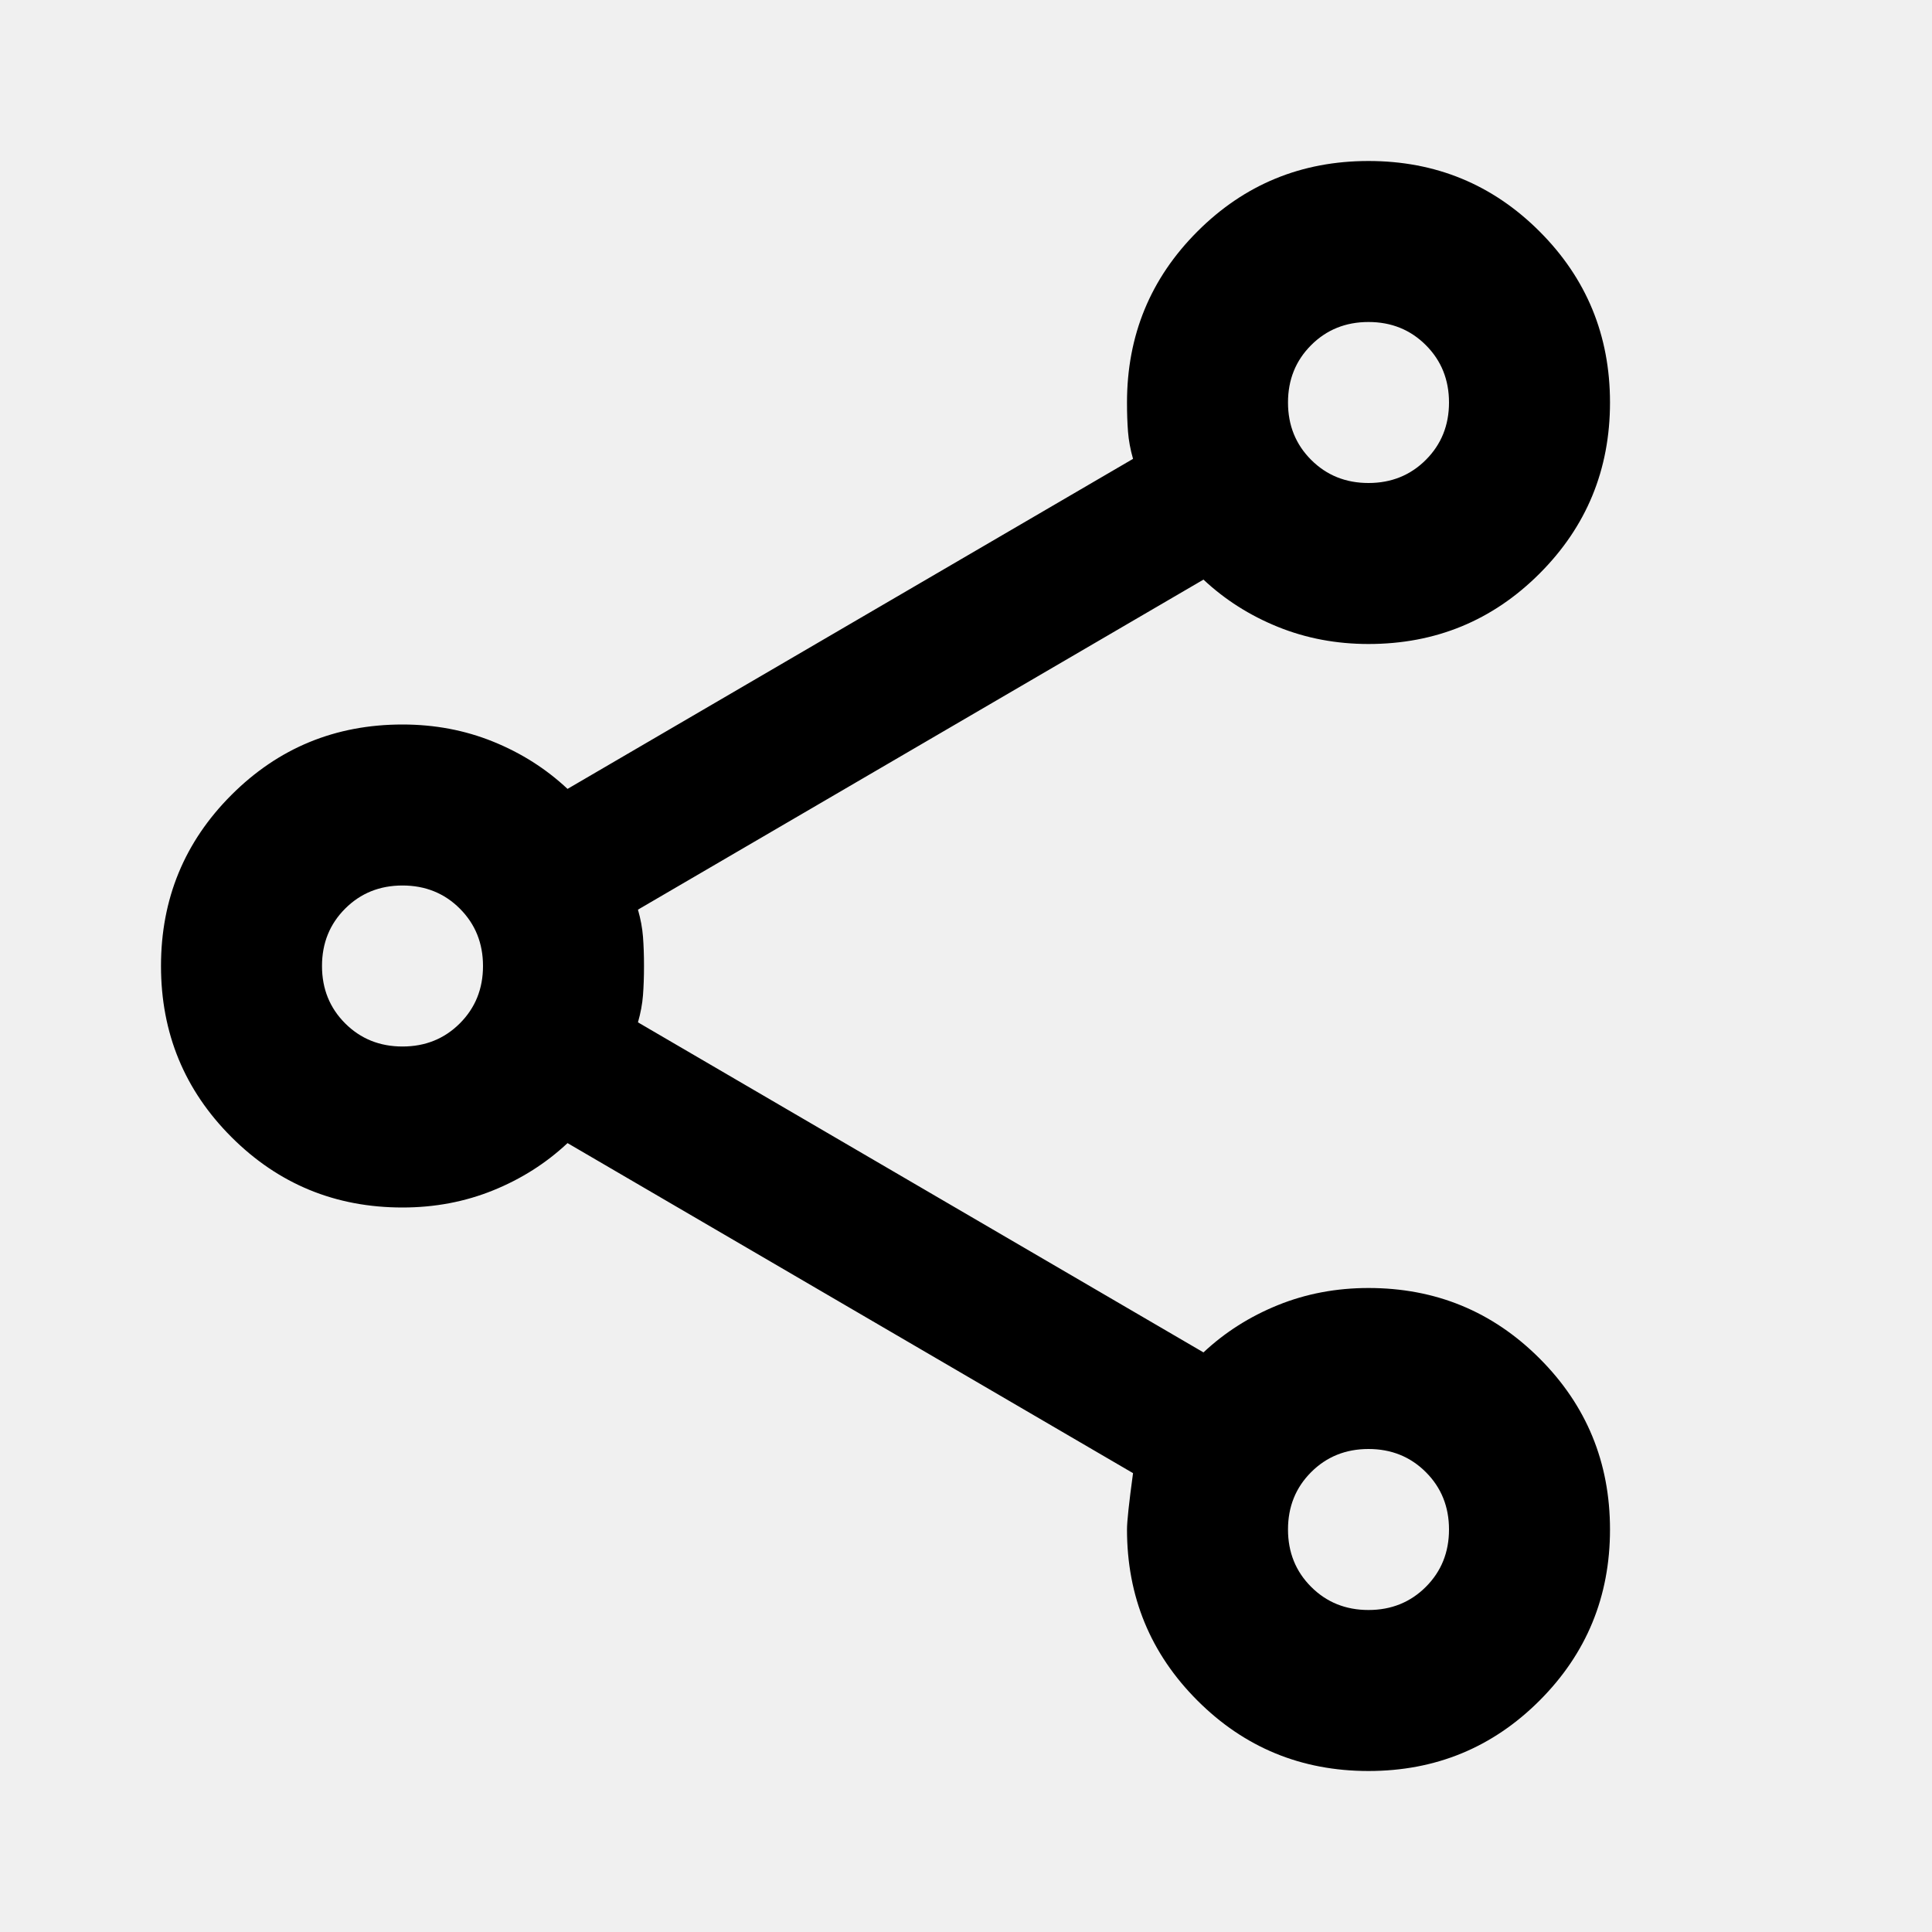
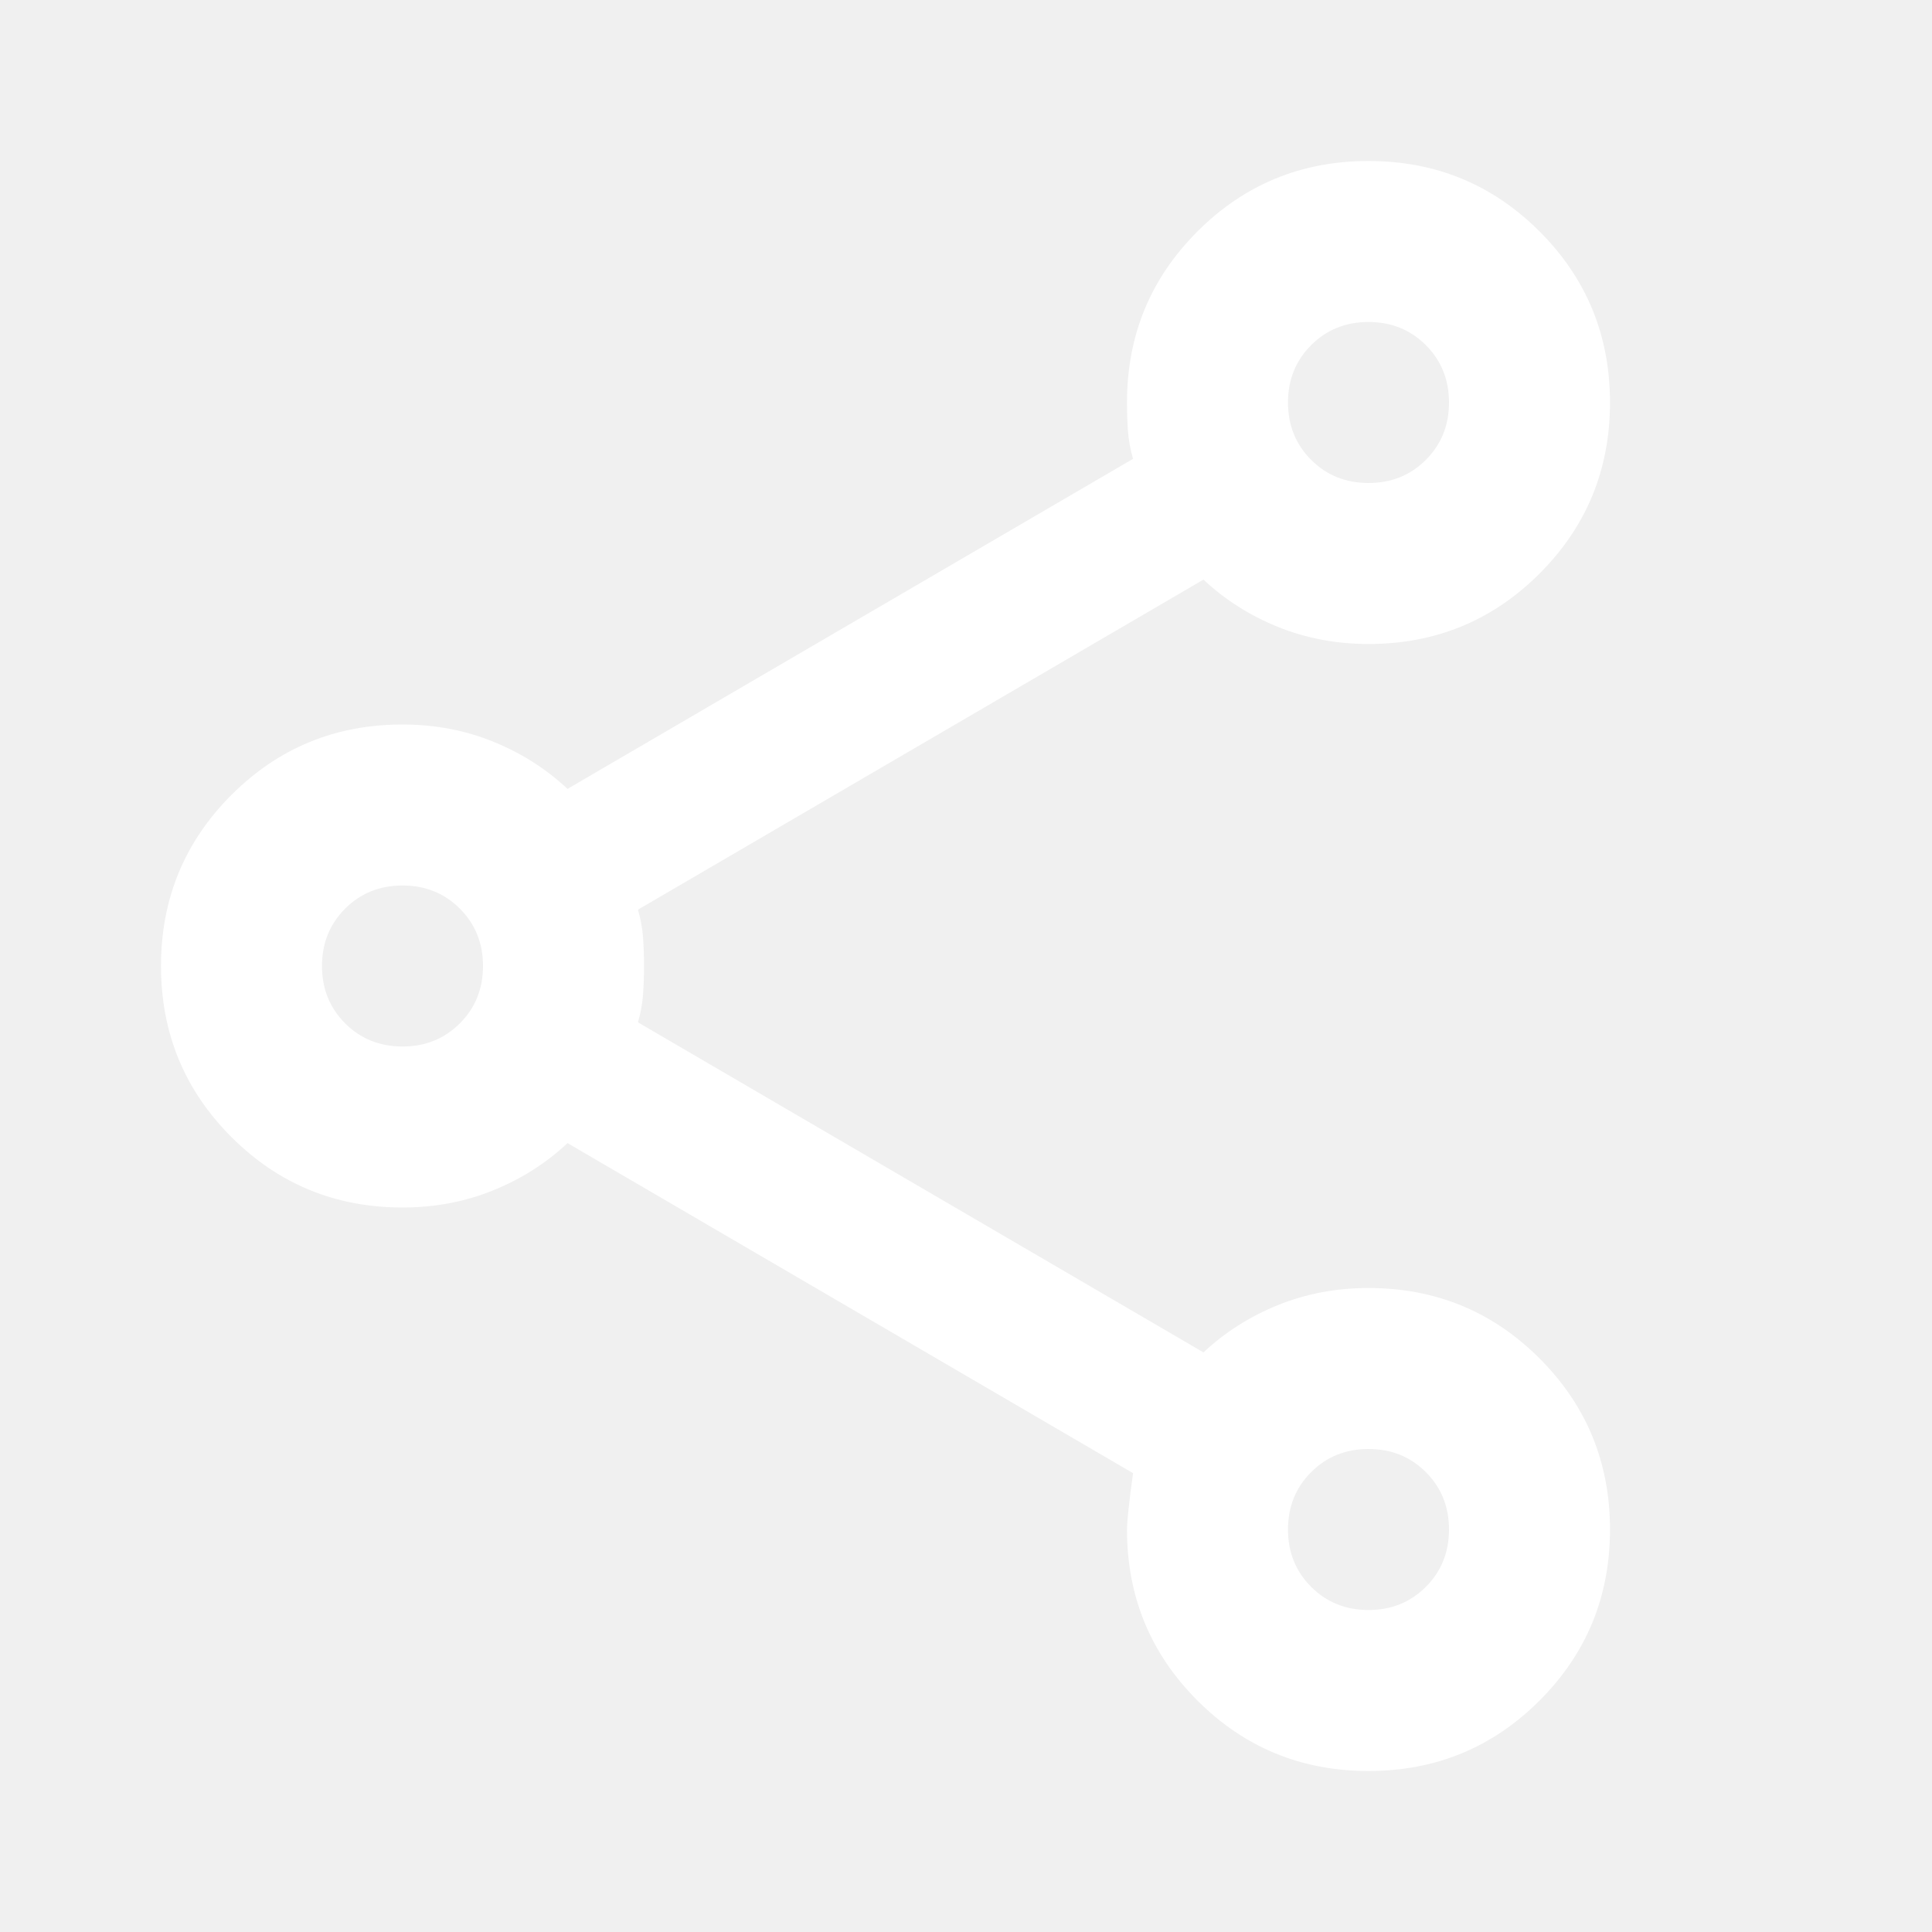
- <svg xmlns="http://www.w3.org/2000/svg" height="24px" viewBox="0 -960 960 960" width="24px" fill="#000000">
+ <svg xmlns="http://www.w3.org/2000/svg" height="24px" viewBox="0 -960 960 960" width="24px" fill="#FFFFFF">
  <path d="M680-80q-50 0-85-35t-35-85q0-6 3-28L282-392q-16 15-37 23.5t-45 8.5q-50 0-85-35t-35-85q0-50 35-85t85-35q24 0 45 8.5t37 23.5l281-164q-2-7-2.5-13.5T560-760q0-50 35-85t85-35q50 0 85 35t35 85q0 50-35 85t-85 35q-24 0-45-8.5T598-672L317-508q2 7 2.5 13.5t.5 14.5q0 8-.5 14.5T317-452l281 164q16-15 37-23.5t45-8.5q50 0 85 35t35 85q0 50-35 85t-85 35Zm0-80q17 0 28.5-11.5T720-200q0-17-11.5-28.5T680-240q-17 0-28.5 11.5T640-200q0 17 11.5 28.5T680-160ZM200-440q17 0 28.5-11.5T240-480q0-17-11.5-28.5T200-520q-17 0-28.5 11.5T160-480q0 17 11.5 28.5T200-440Zm480-280q17 0 28.5-11.5T720-760q0-17-11.5-28.5T680-800q-17 0-28.5 11.5T640-760q0 17 11.5 28.5T680-720Zm0 520ZM200-480Zm480-280Z" />
</svg>
